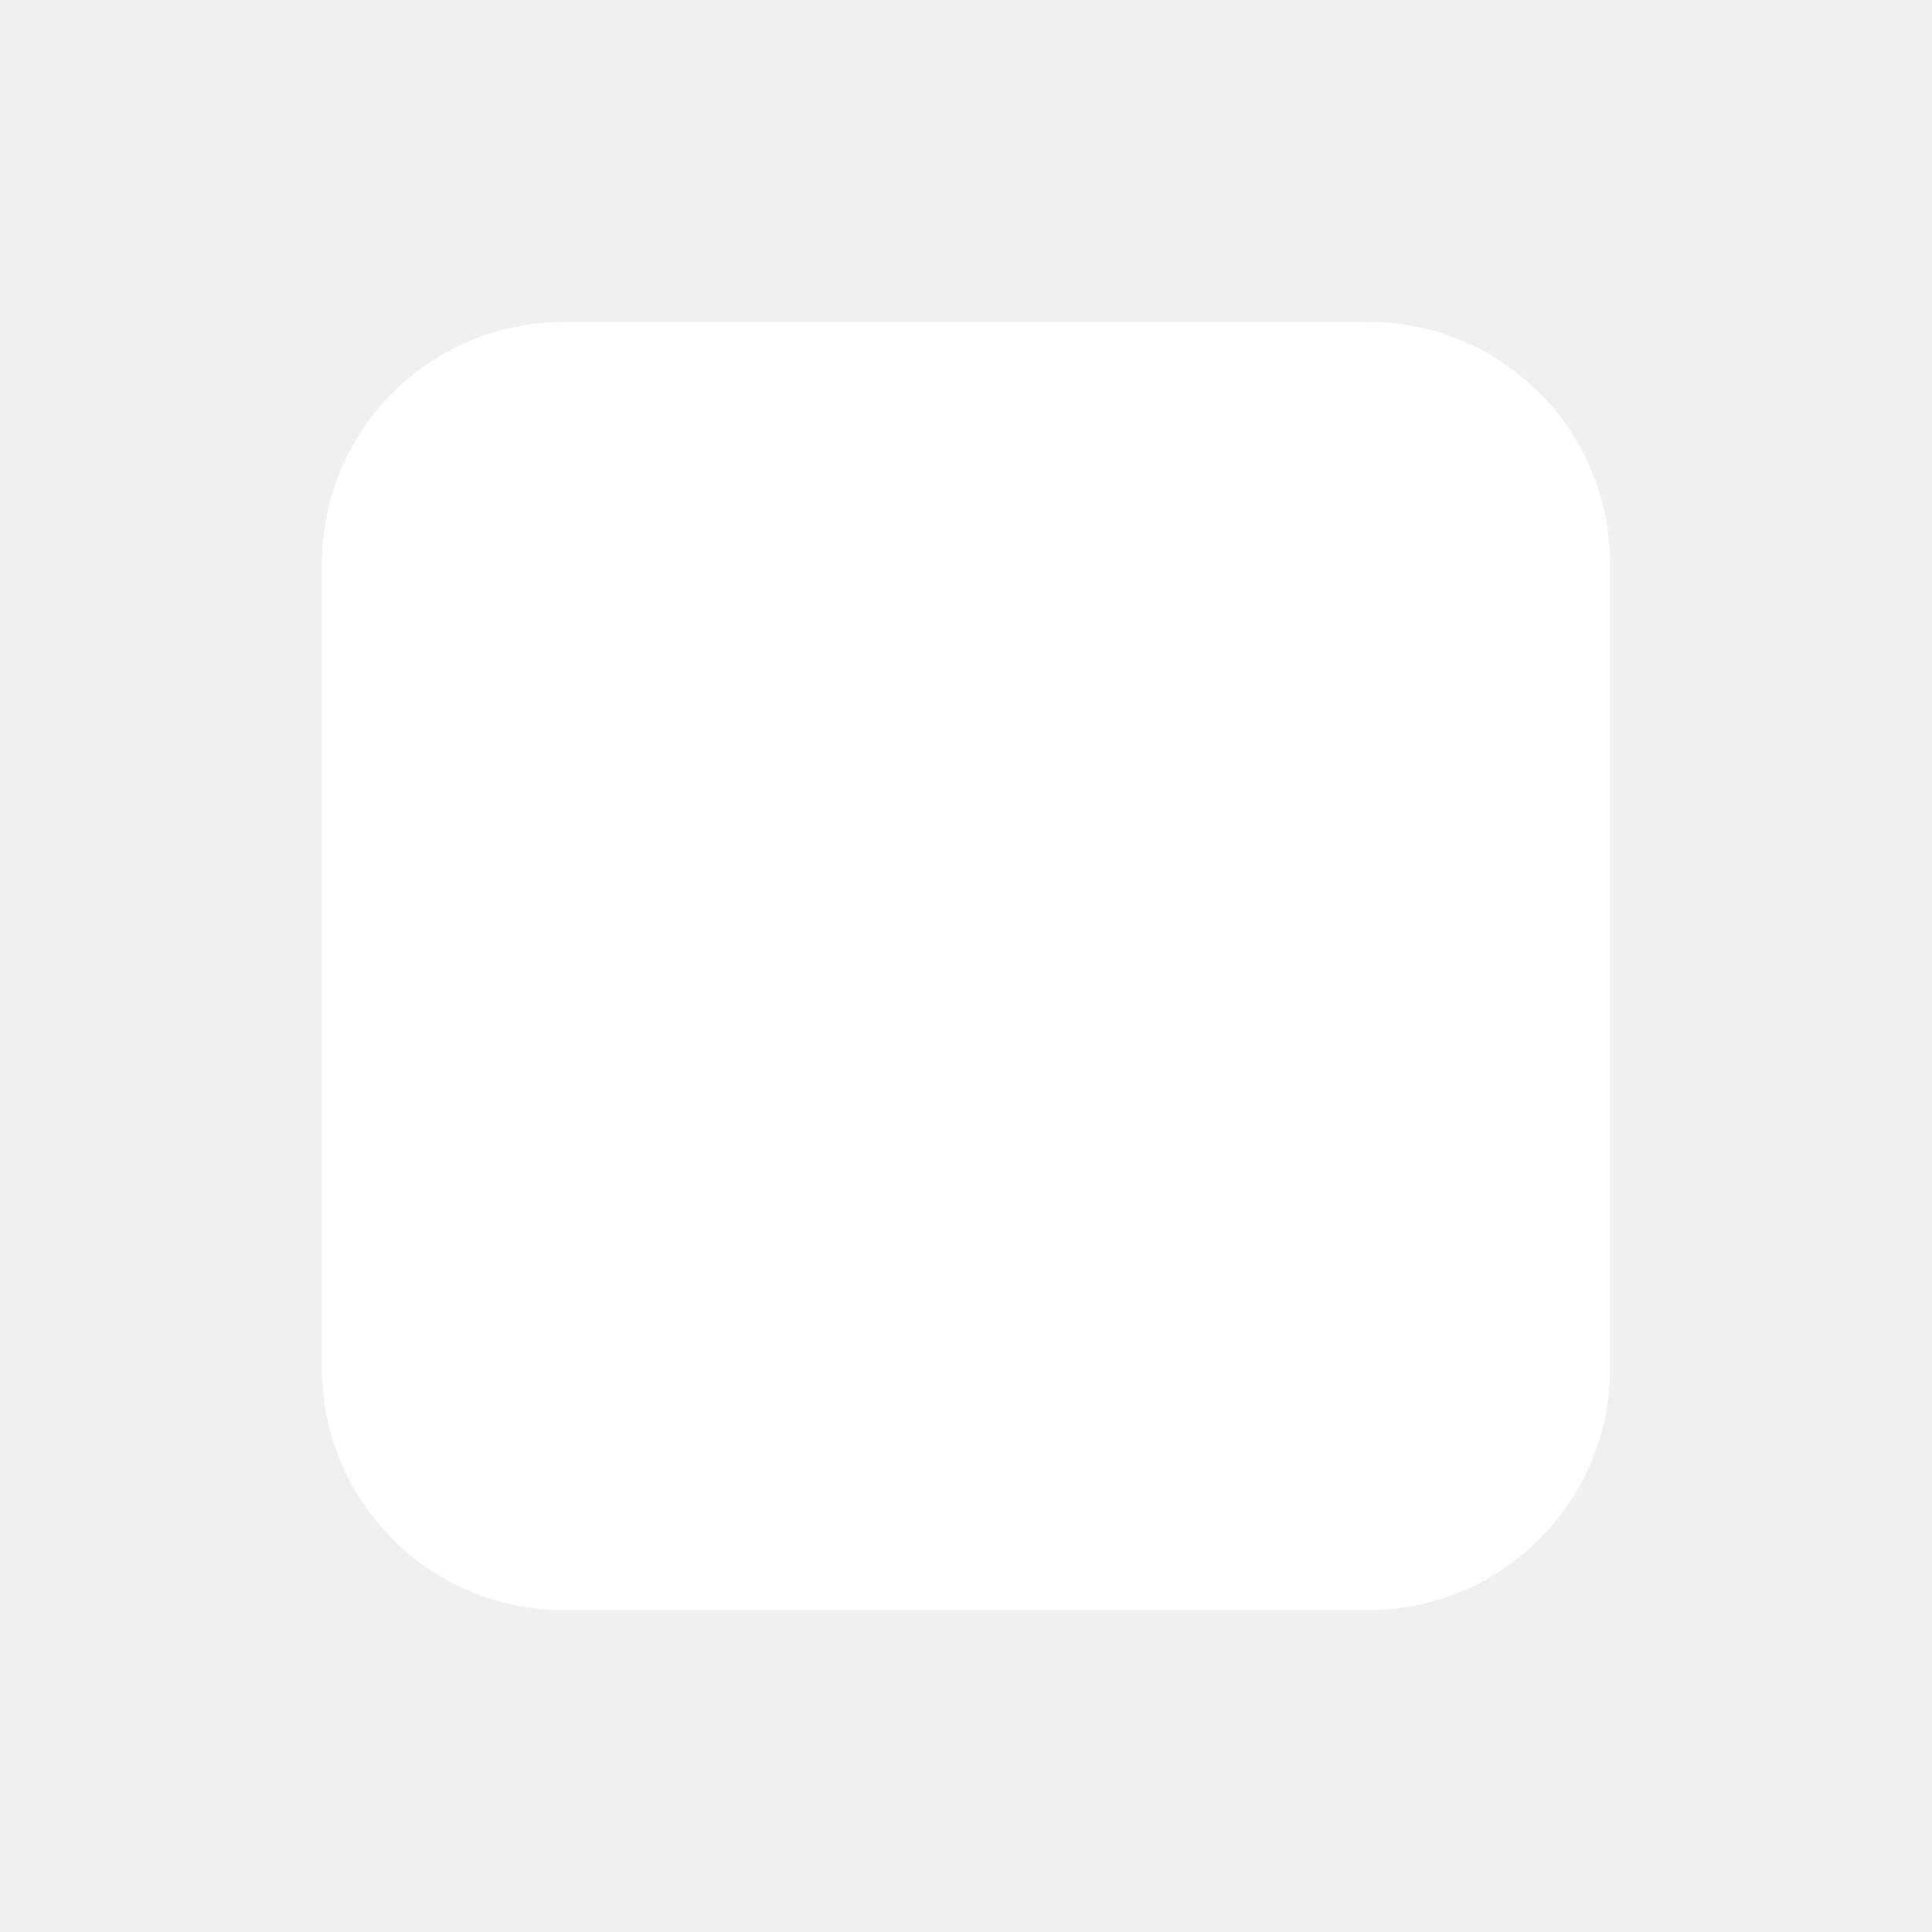
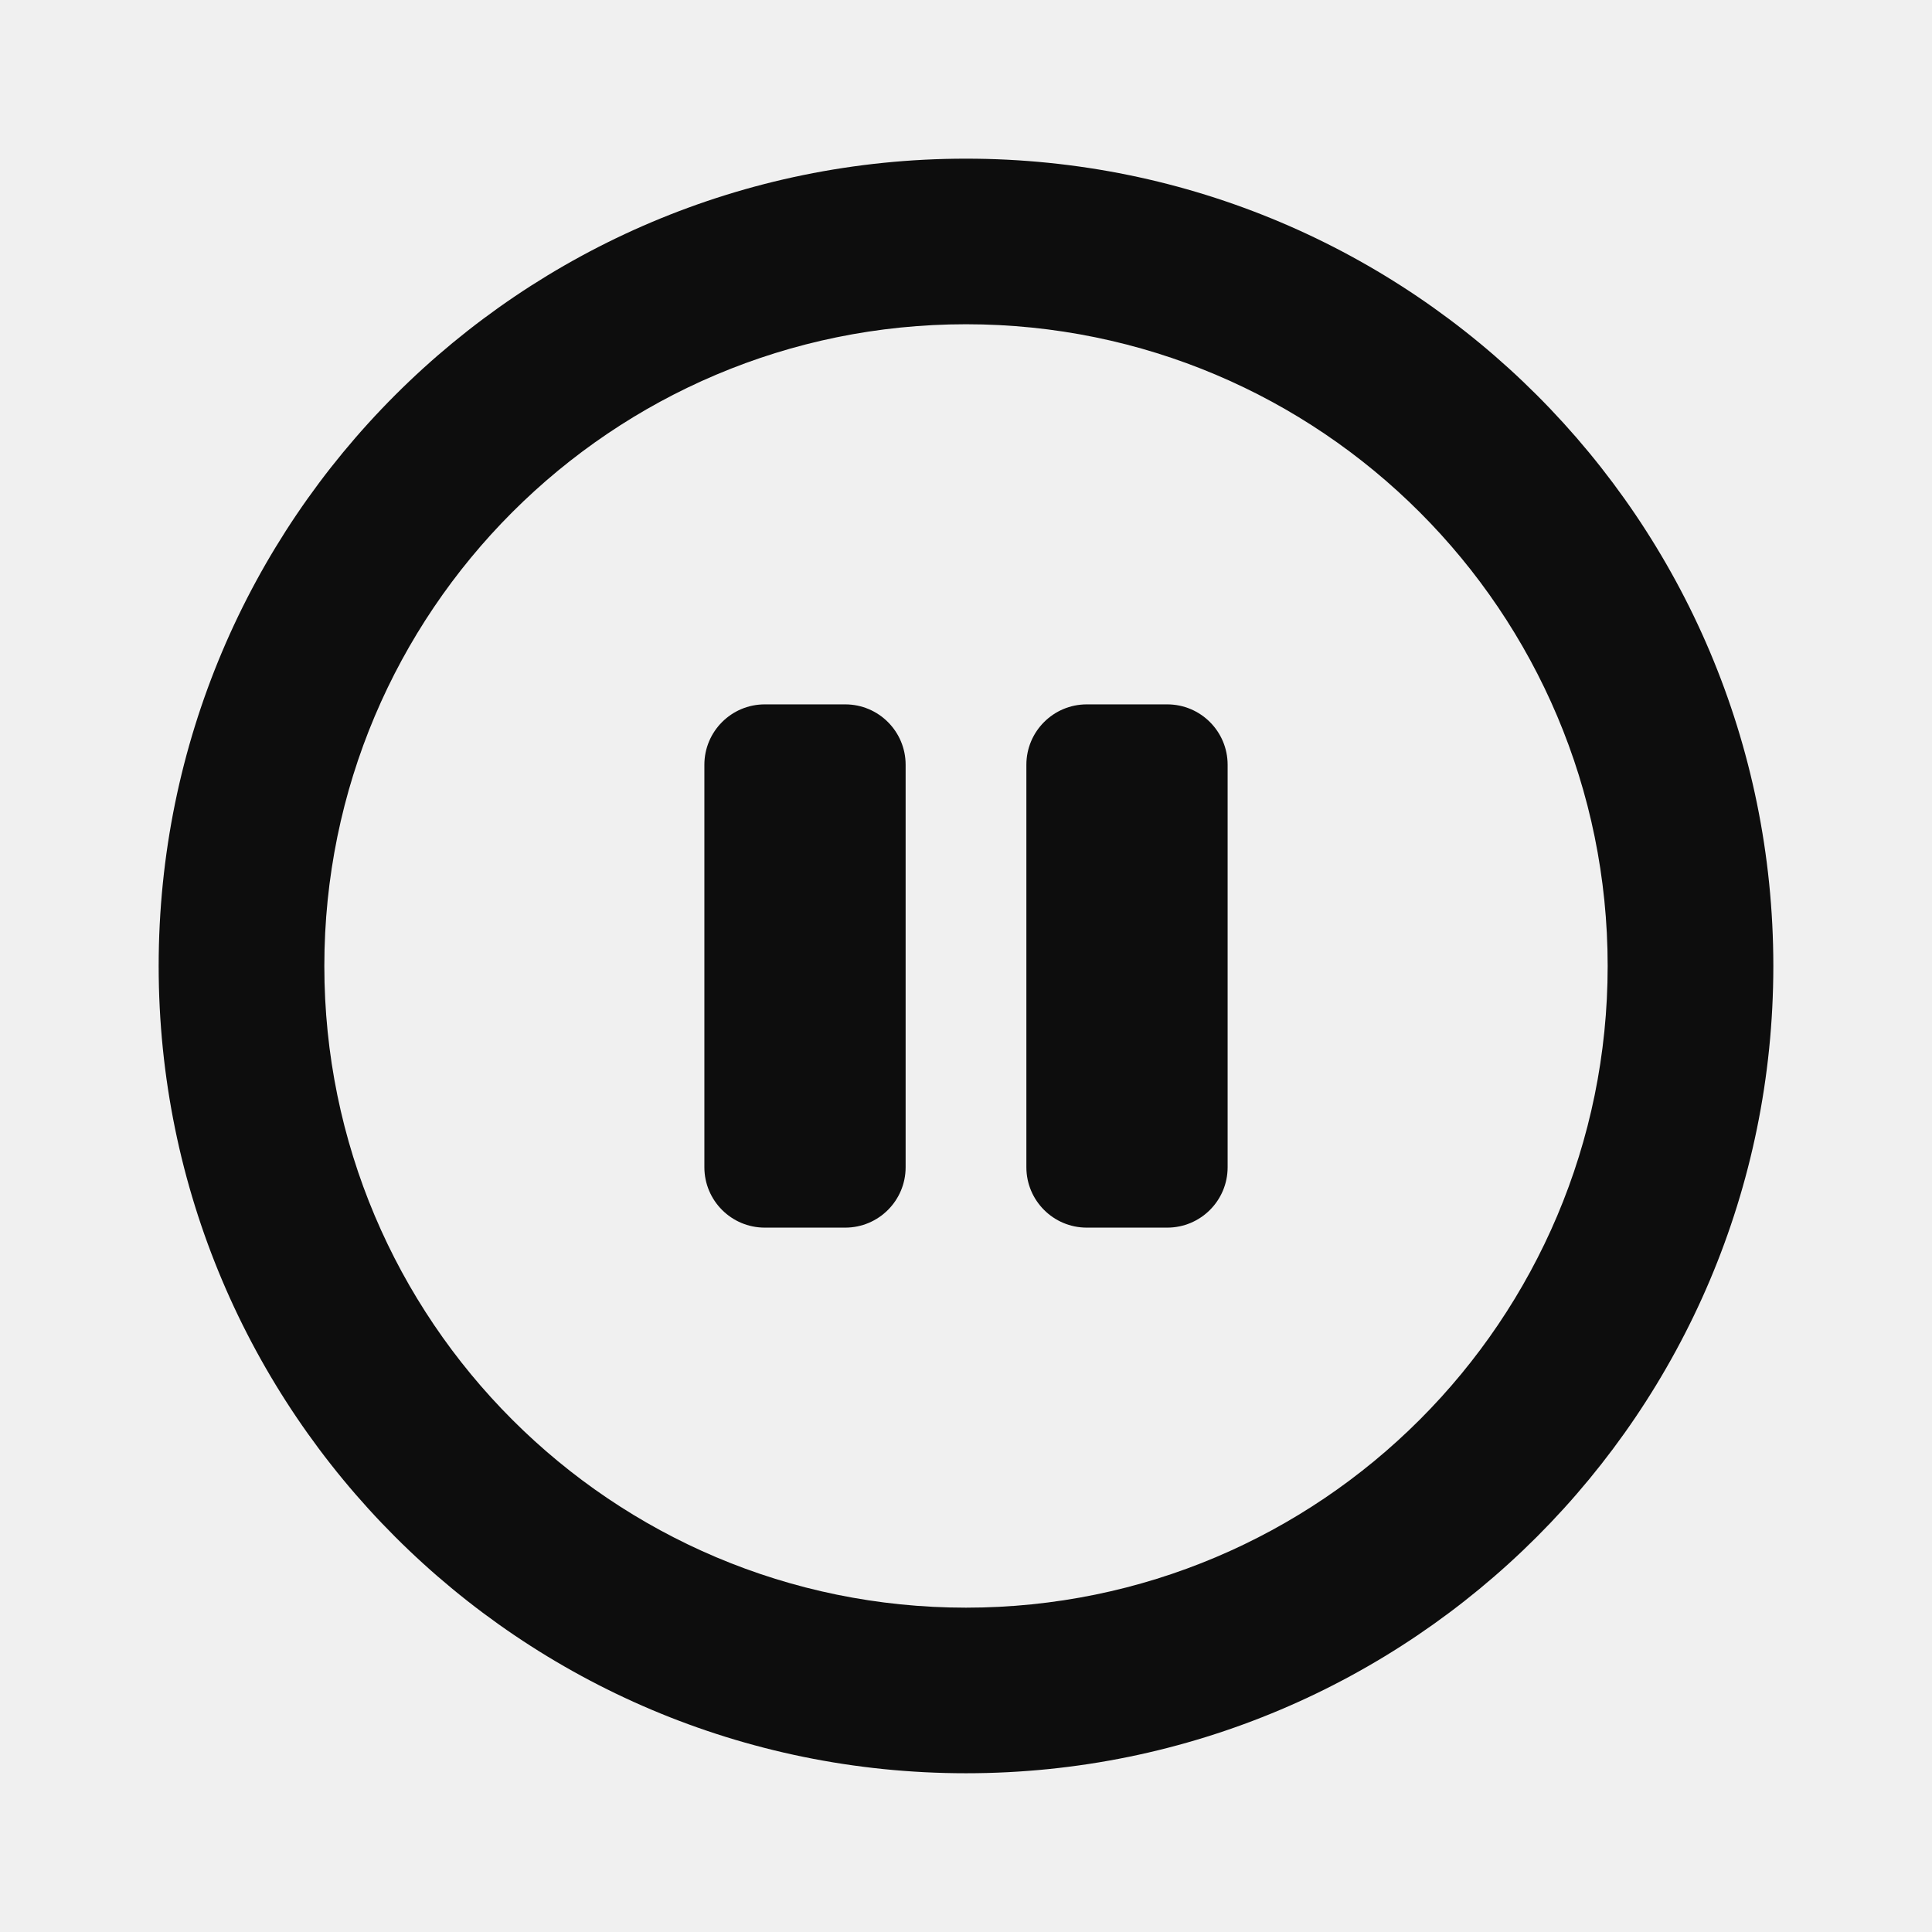
- <svg xmlns="http://www.w3.org/2000/svg" xmlns:xlink="http://www.w3.org/1999/xlink" role="img" class="inline-flex fill-current shrink-0" width="16" height="16" stroke-width="1.75px" aria-hidden="true" fill="#D6D5D4" viewBox="0 0 24 24">
-   <defs>
-     <symbol id="pplx-icon-player-stop-filled" viewBox="0 0 24 24" fill="#FFFFFF">
-       <path d="M17 4h-10a3 3 0 0 0 -3 3v10a3 3 0 0 0 3 3h10a3 3 0 0 0 3 -3v-10a3 3 0 0 0 -3 -3z" fill="#FFFFFF" />
-     </symbol>
-   </defs>
-   <use xlink:href="#pplx-icon-player-stop-filled" />
+ <svg xmlns="http://www.w3.org/2000/svg" width="24" height="24" viewBox="0 0 24 24" fill="none">
+   <path d="M12.75 9.5C12.75 9.086 13.086 8.75 13.5 8.75H14.5C14.914 8.75 15.25 9.086 15.25 9.5V14.5C15.25 14.914 14.914 15.25 14.5 15.25H13.5C13.086 15.25 12.75 14.914 12.75 14.5V9.5Z" fill="#0D0D0D" />
+   <path d="M9.5 8.75C9.086 8.75 8.75 9.086 8.75 9.5V14.5C8.75 14.914 9.086 15.25 9.5 15.25H10.5C10.914 15.25 11.25 14.914 11.25 14.5V9.5C11.25 9.086 10.914 8.75 10.5 8.75H9.5Z" fill="#0D0D0D" />
+   <path fill-rule="evenodd" clip-rule="evenodd" d="M1.971 12C1.971 6.461 6.461 1.971 12 1.971C17.539 1.971 22.029 6.461 22.029 12C22.029 17.538 17.539 22.028 12 22.028C6.461 22.028 1.971 17.538 1.971 12ZM12 4.028C7.598 4.028 4.029 7.597 4.029 12C4.029 16.402 7.598 19.971 12 19.971C16.402 19.971 19.971 16.402 19.971 12C19.971 7.597 16.402 4.028 12 4.028Z" fill="#0D0D0D" />
</svg>
